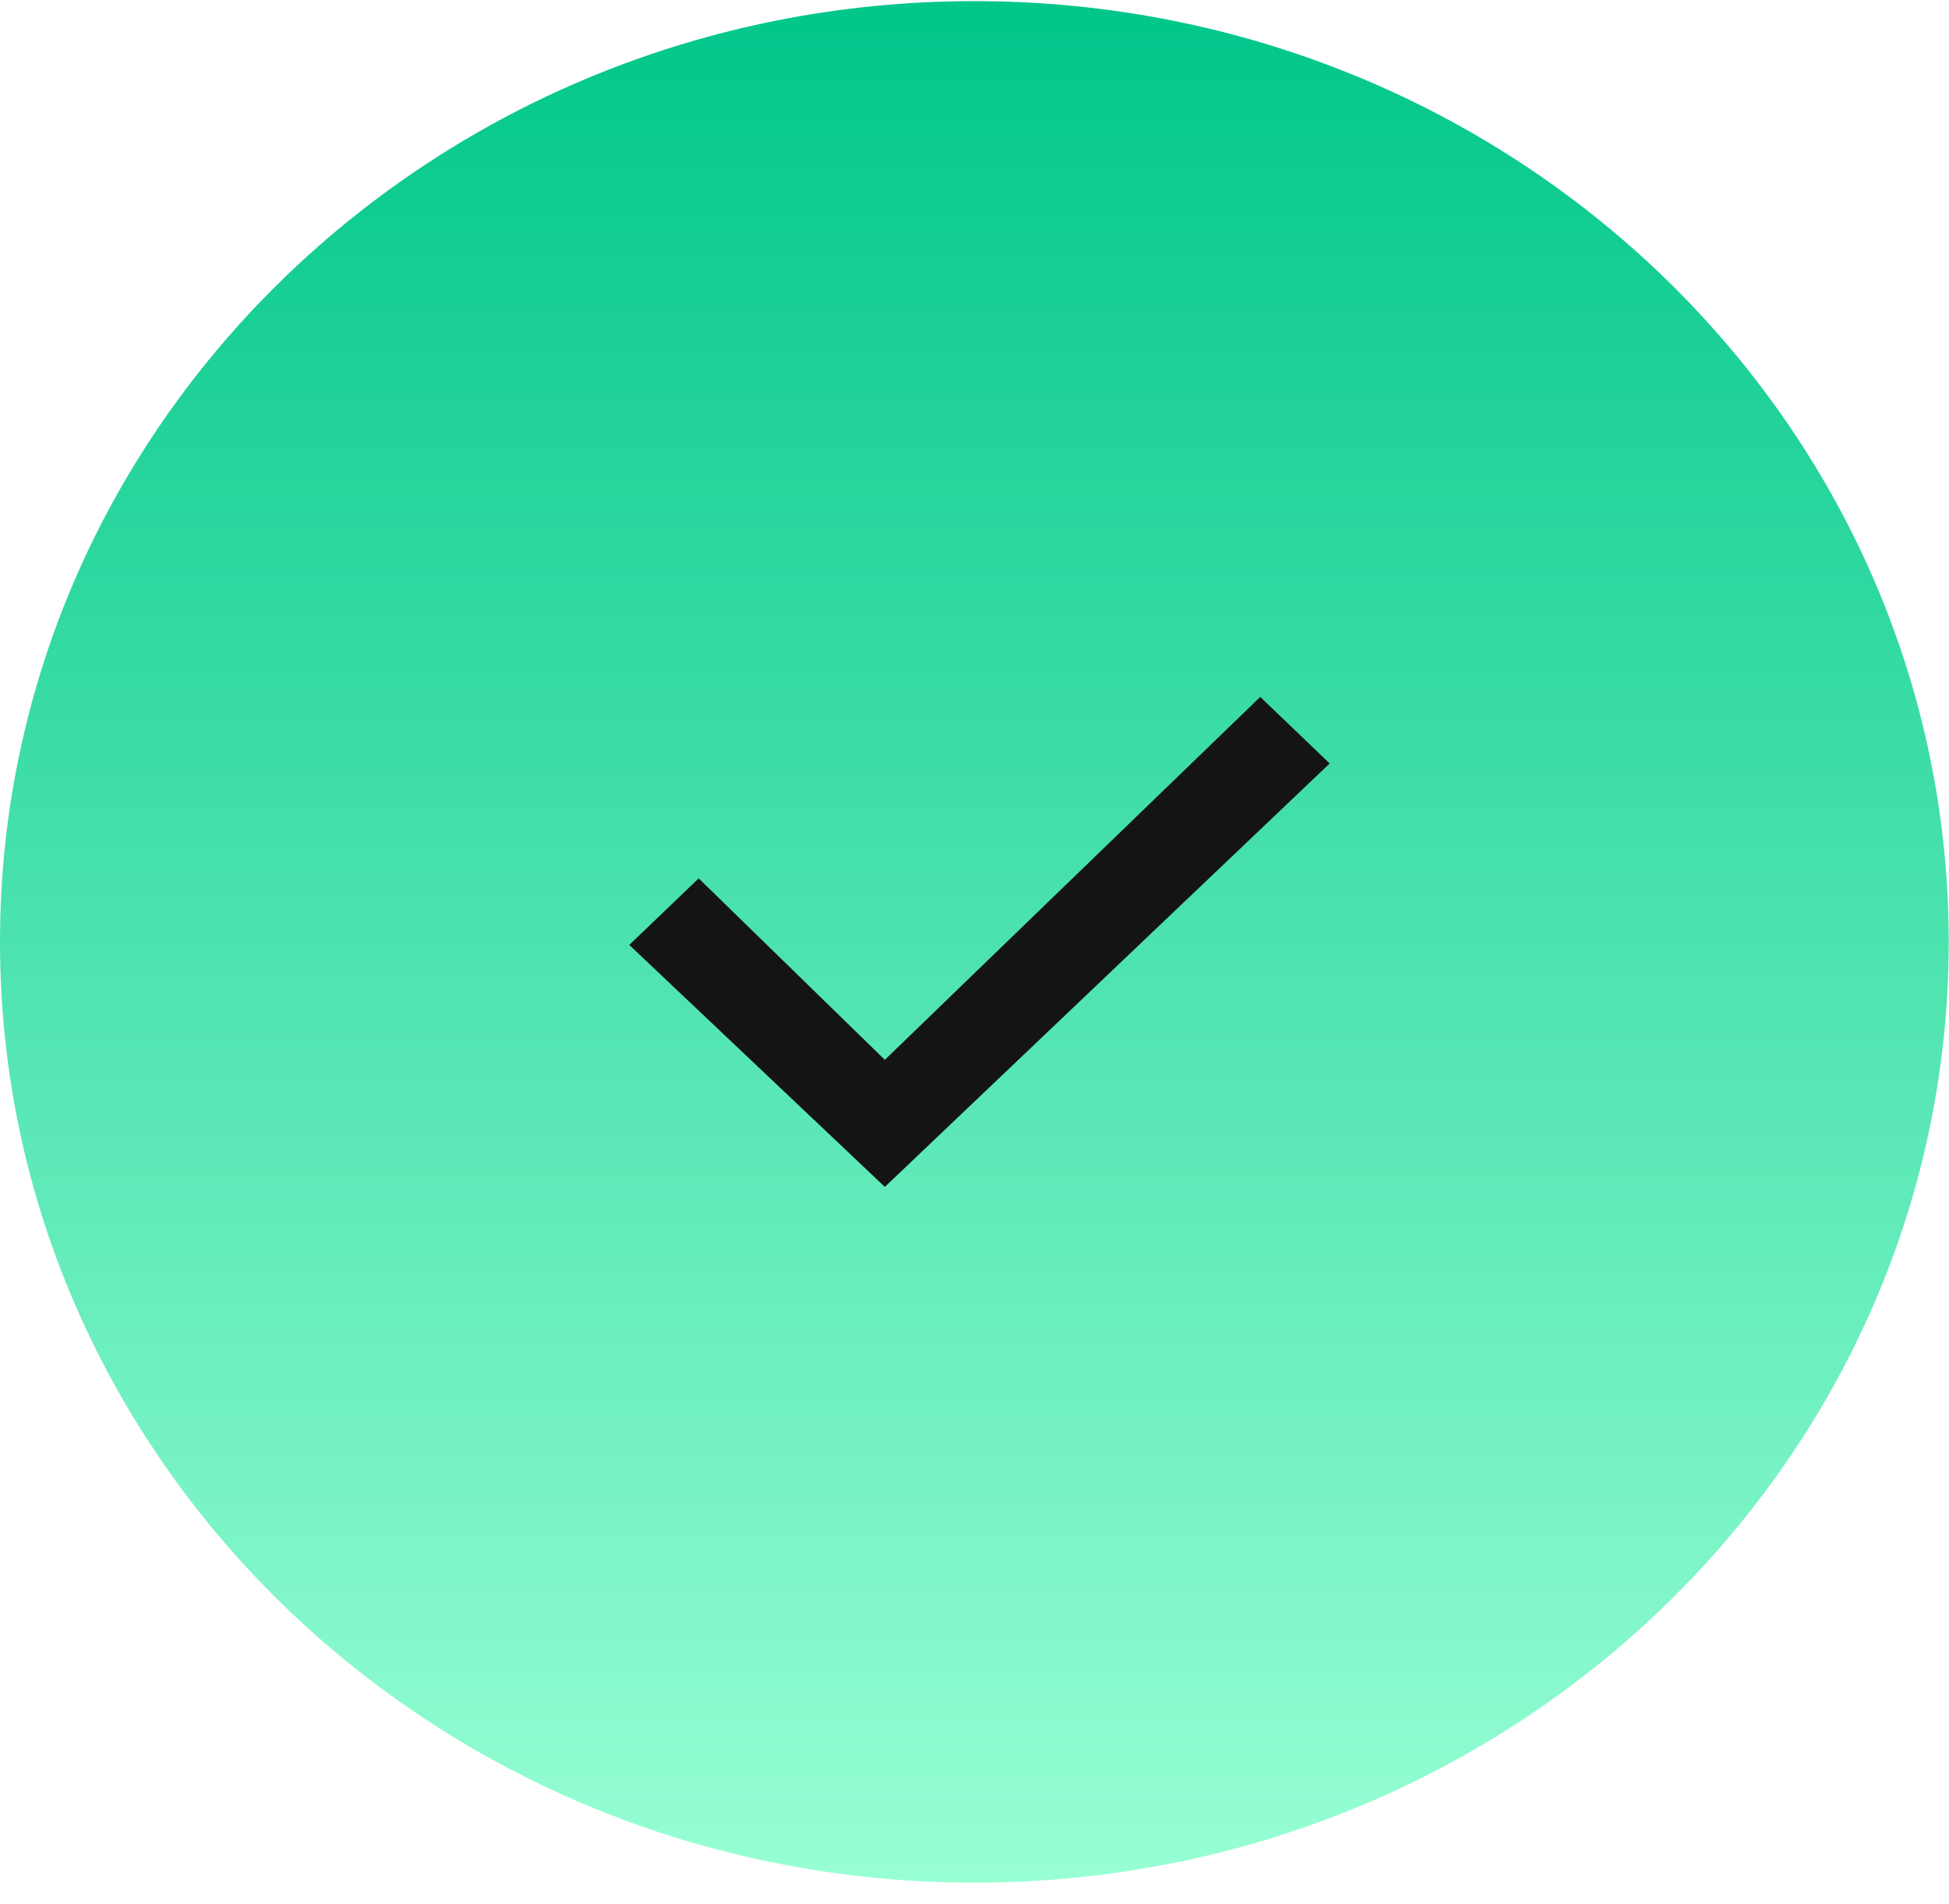
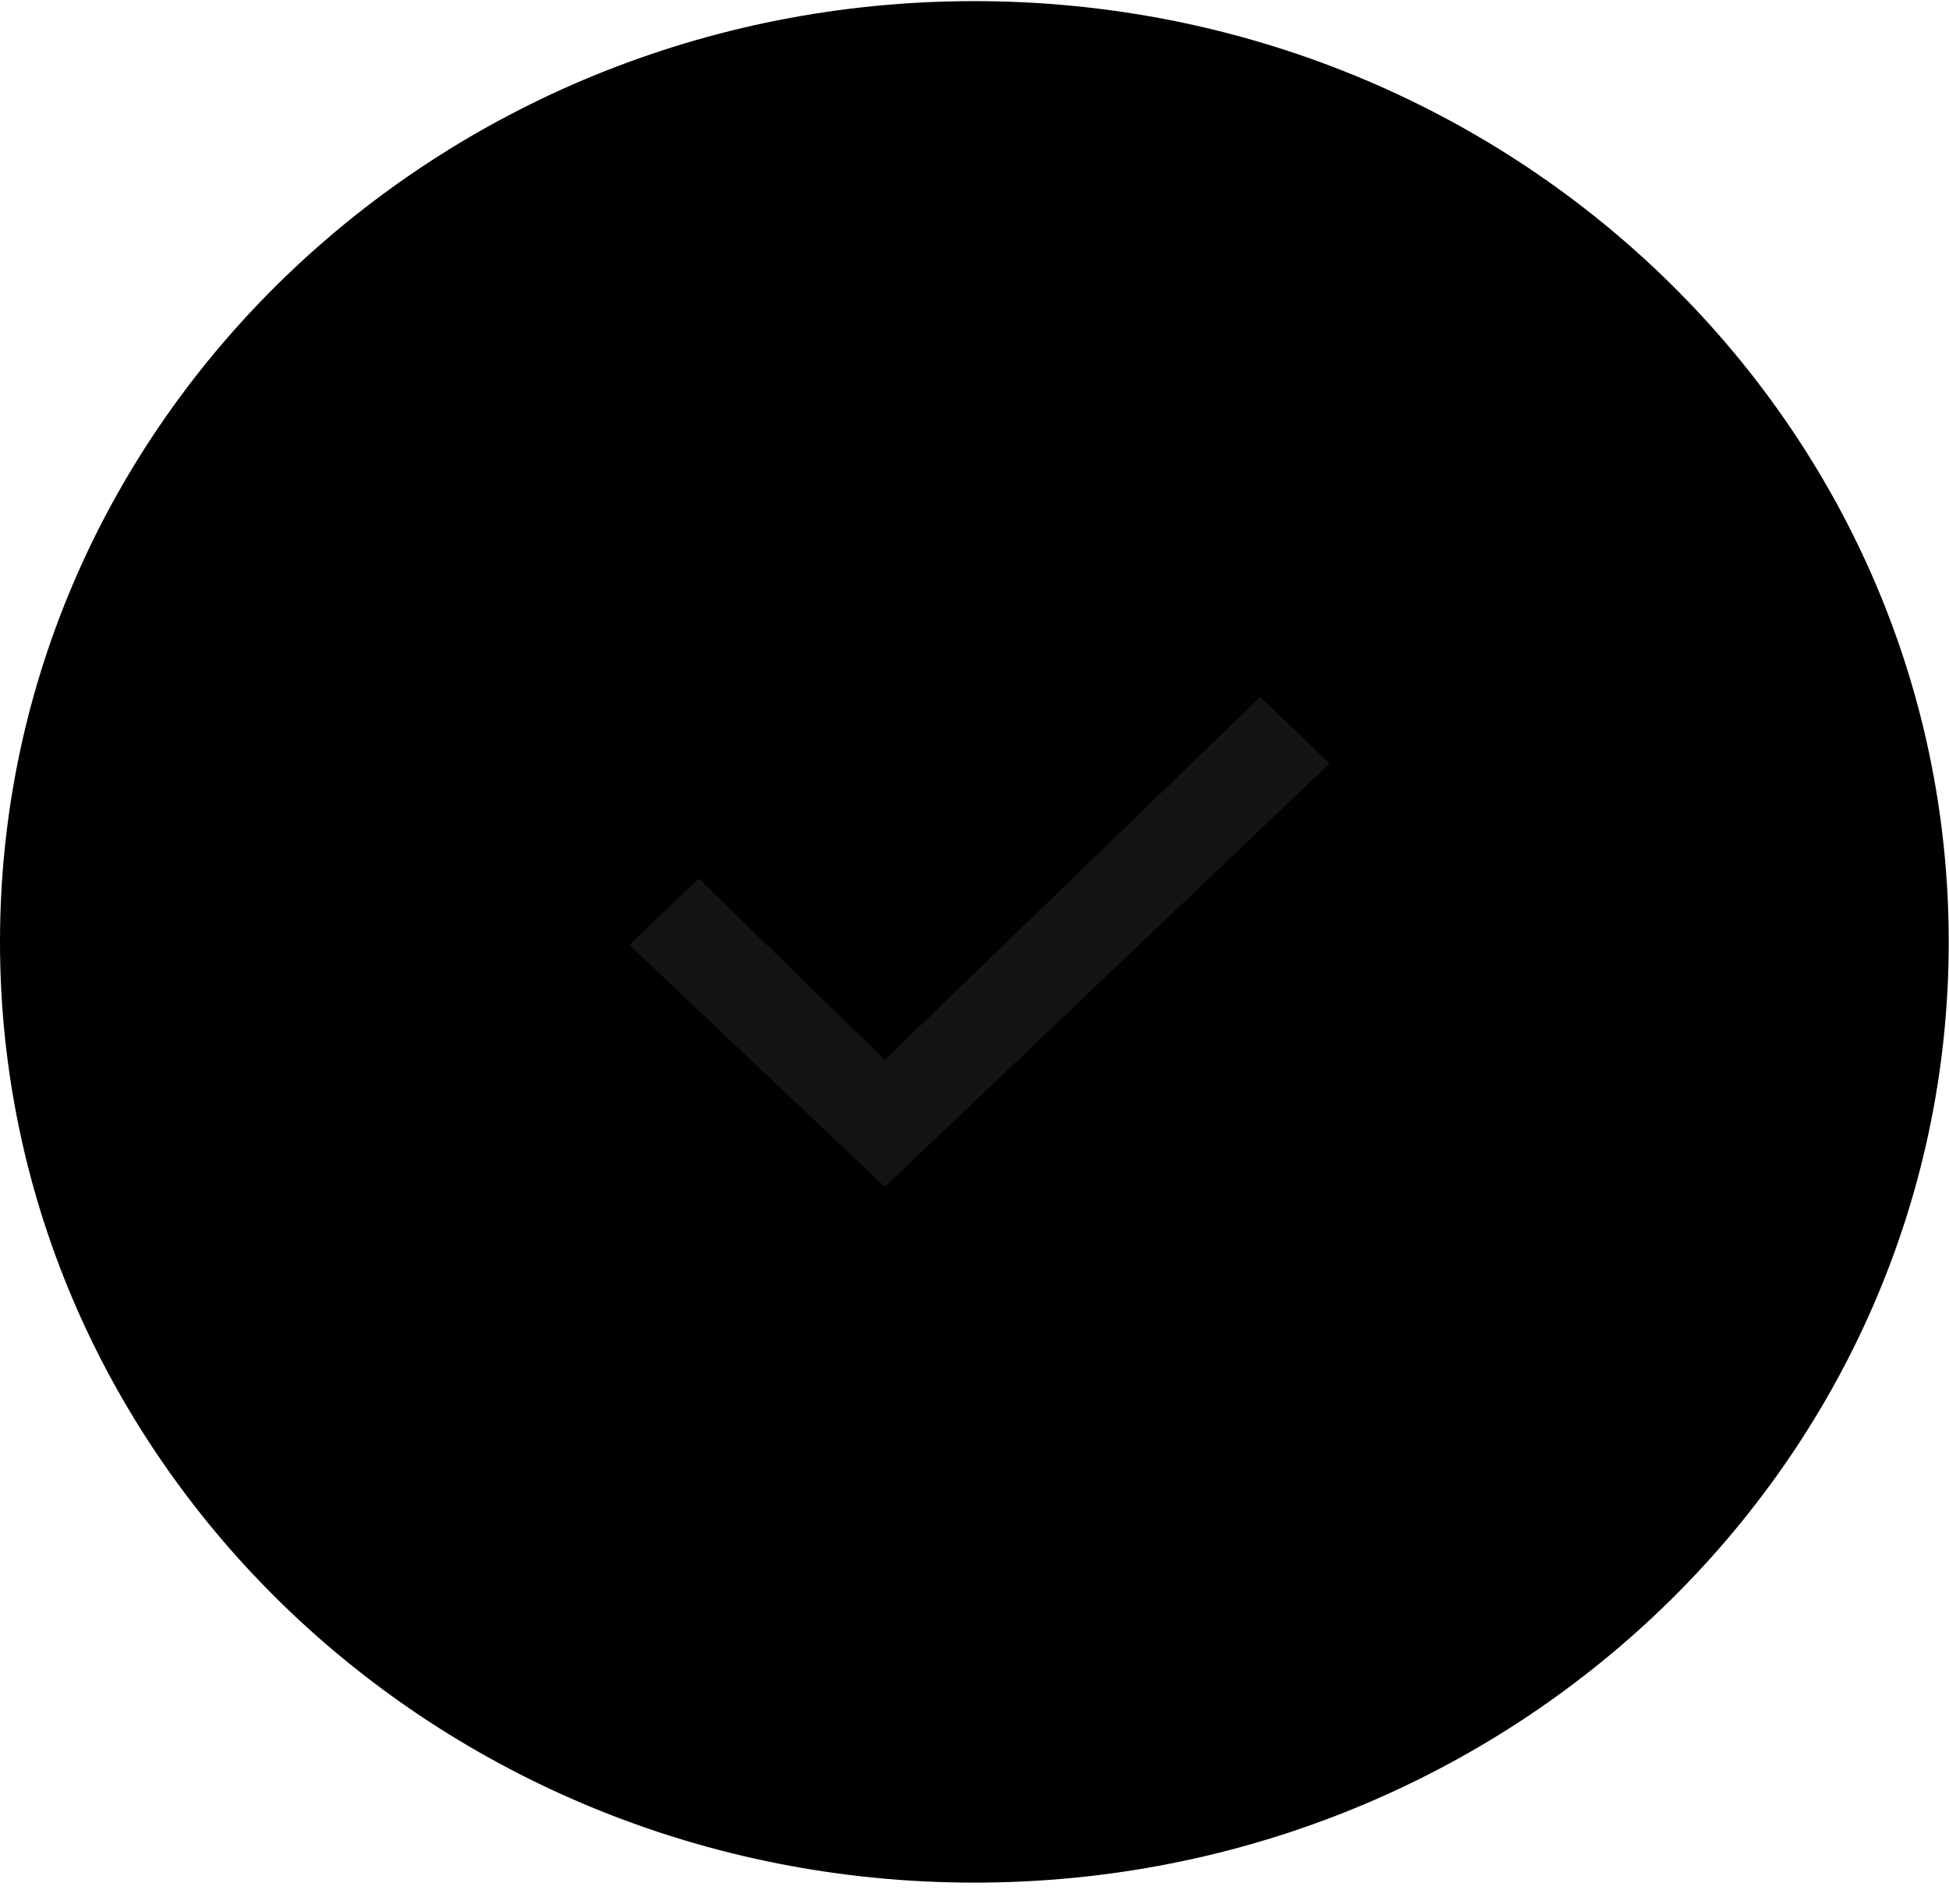
<svg xmlns="http://www.w3.org/2000/svg" width="43" height="42" viewBox="0 0 43 42" fill="none">
  <ellipse cx="21.497" cy="20.778" rx="21.497" ry="20.753" fill="url(#paint0_linear_358_10266)" />
  <path d="M19.522 26.183L13.884 20.845L15.415 19.377L19.522 23.38L27.804 15.374L29.336 16.842L19.522 26.183Z" fill="#141414" />
  <defs>
    <linearGradient id="paint0_linear_358_10266" x1="21.497" y1="0.025" x2="21.497" y2="41.531" gradientUnits="userSpaceOnUse">
-       <stop stop-color="#00C68A" />
-       <stop offset="1" stop-color="#98FFD4" />
+       <stop stopColor="#00C68A" />
+       <stop offset="1" stopColor="#98FFD4" />
    </linearGradient>
  </defs>
</svg>
